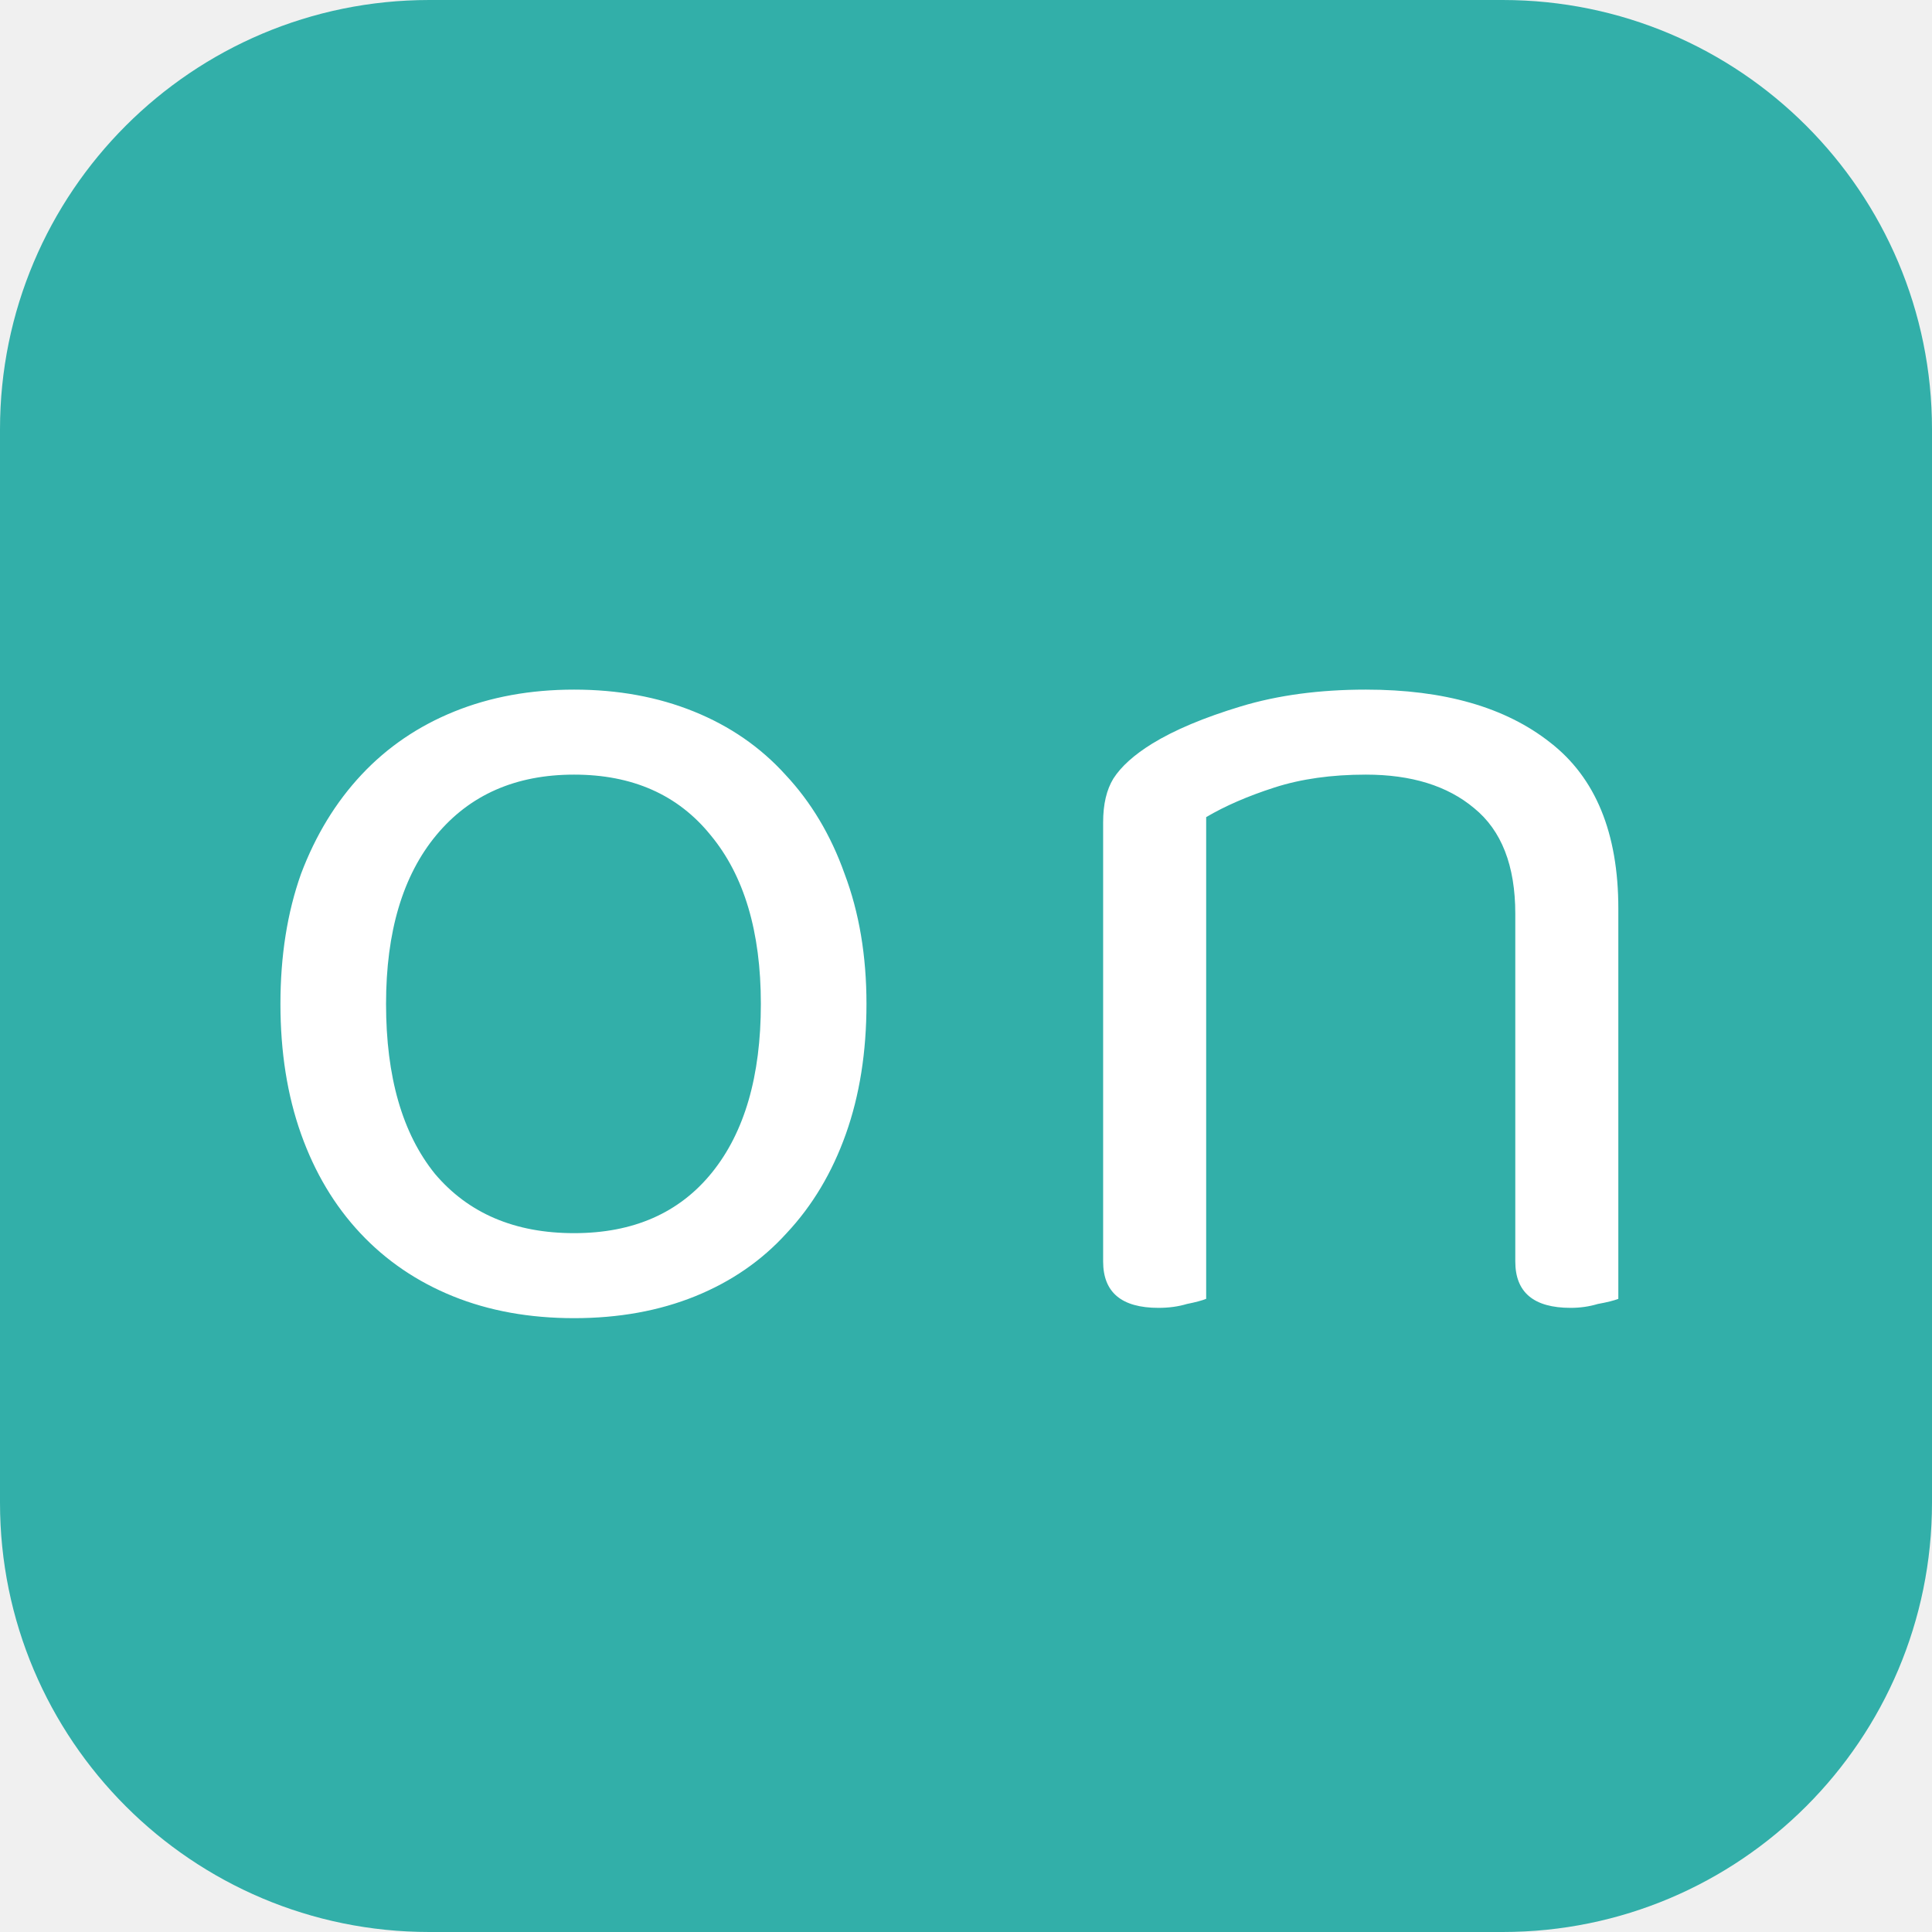
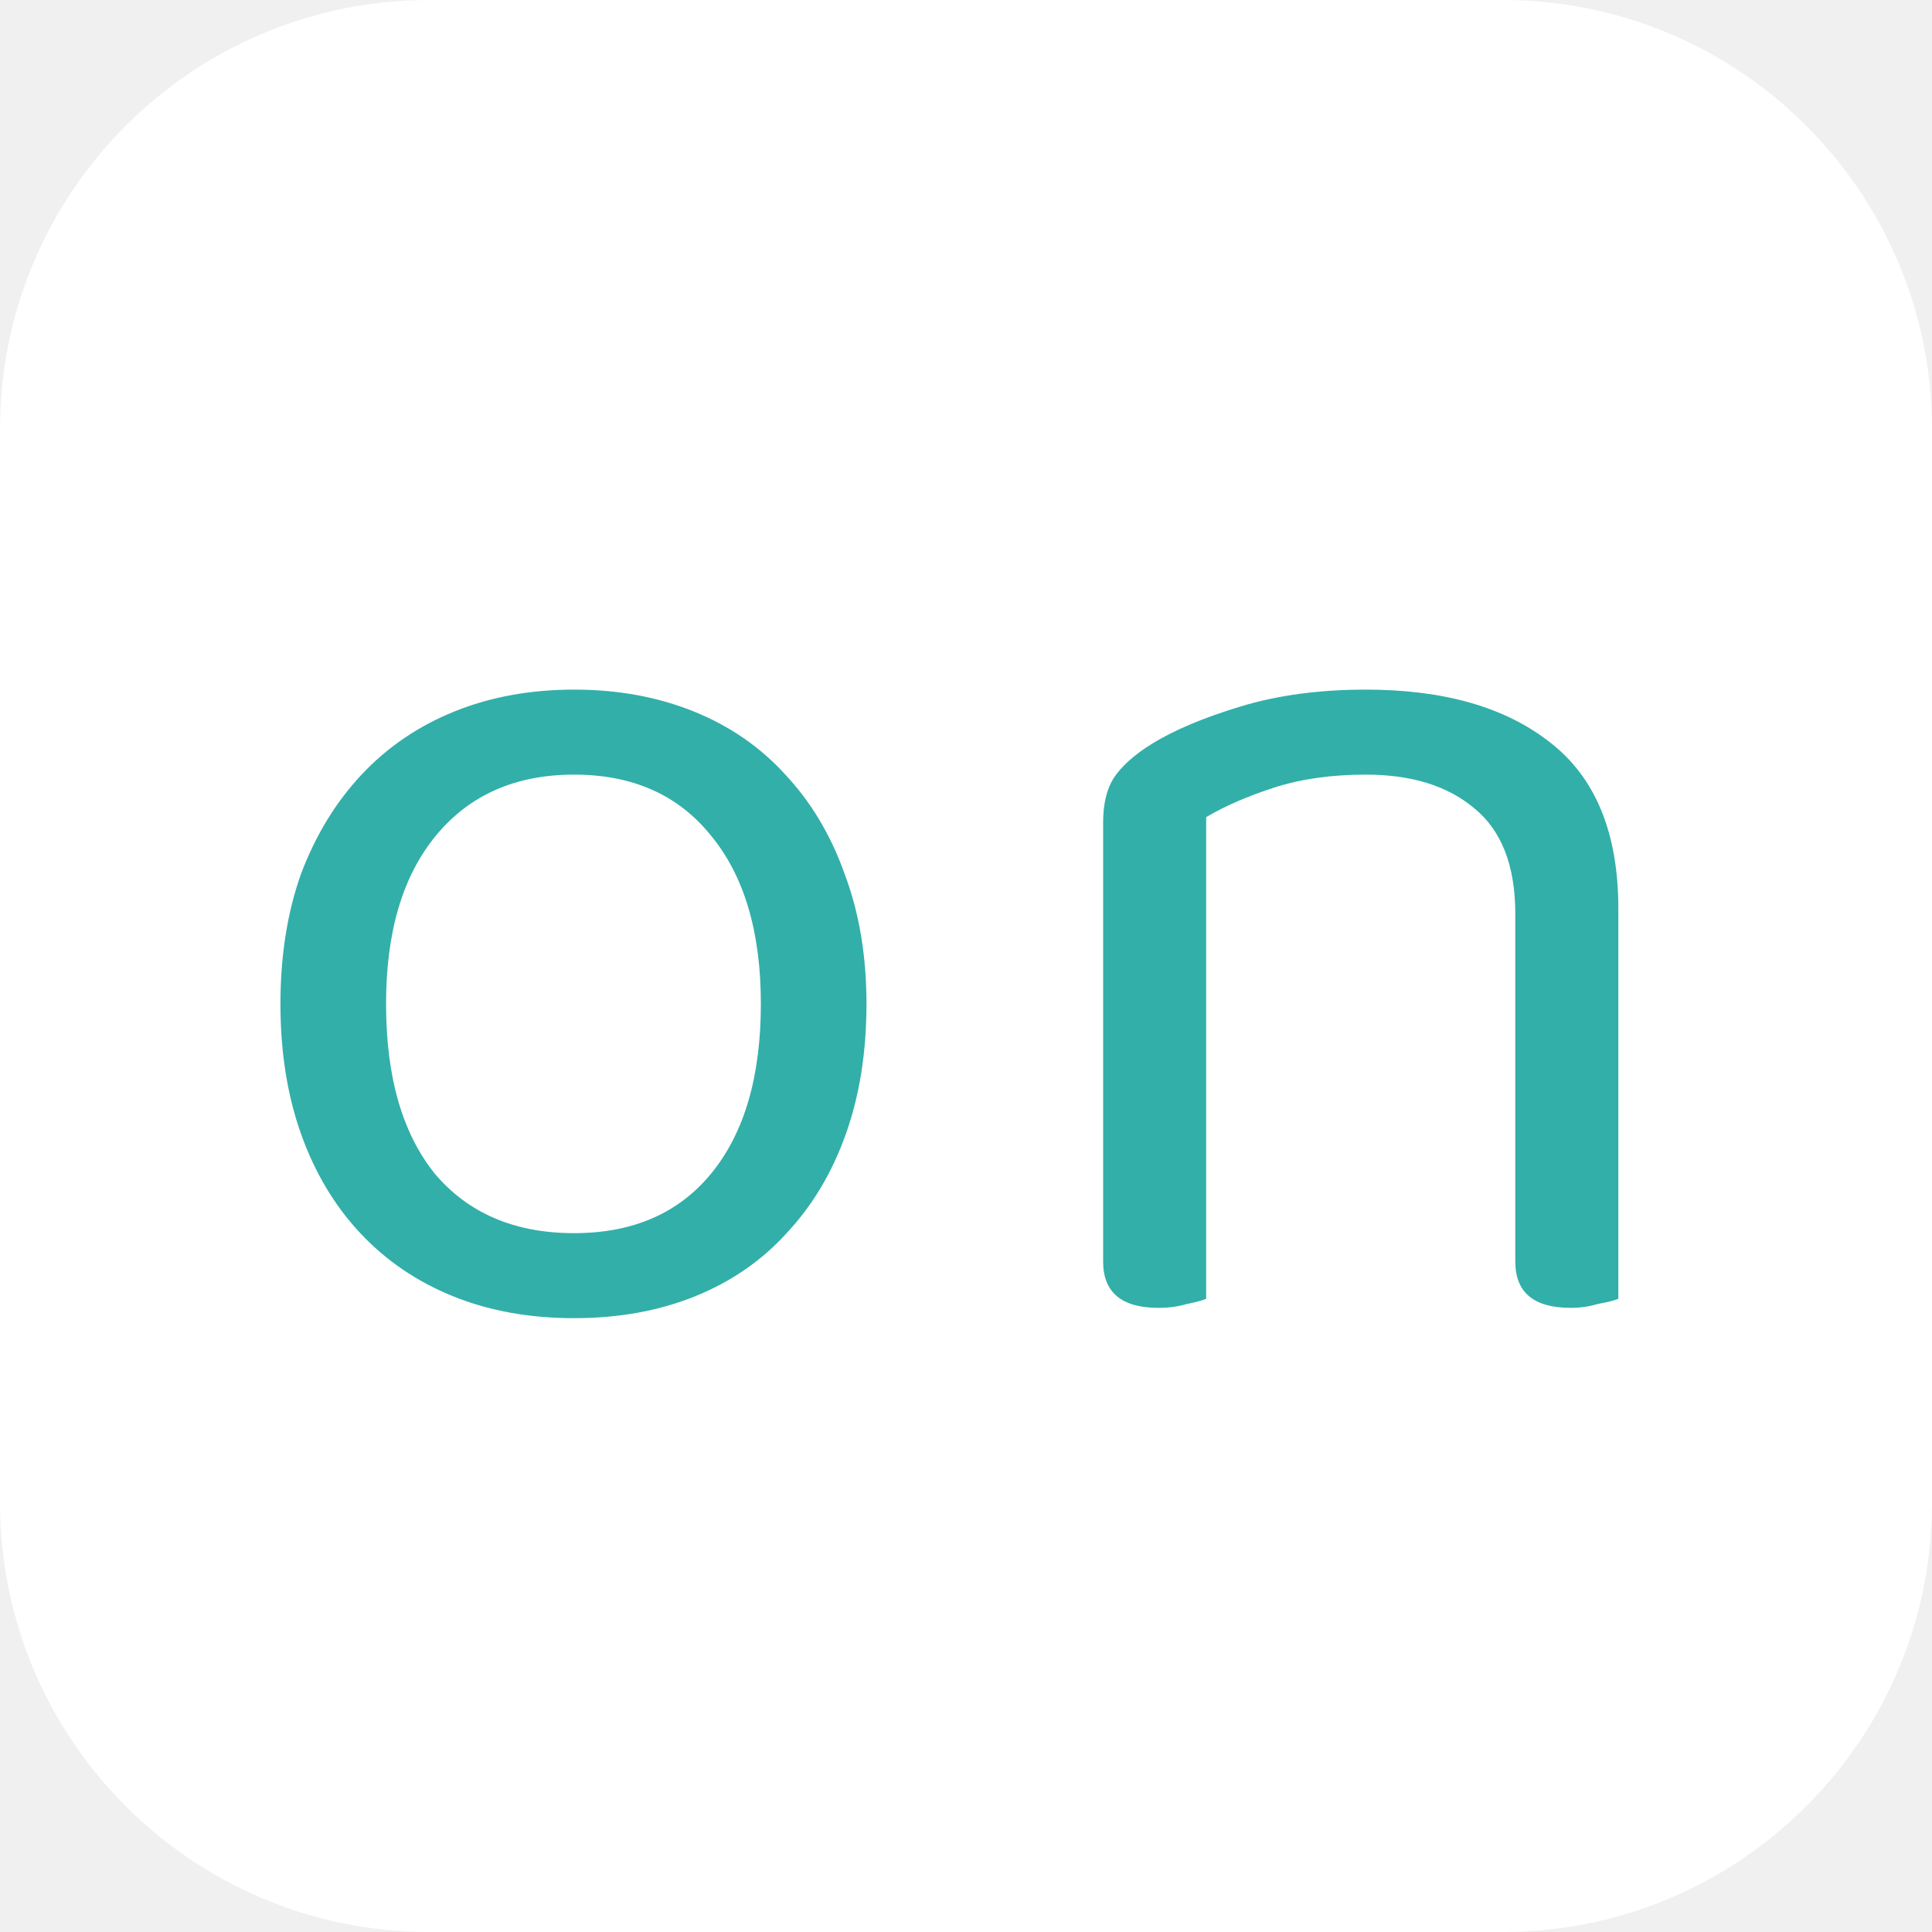
<svg xmlns="http://www.w3.org/2000/svg" viewBox="0 0 144 144" width="144" height="144">
-   <rect width="144" height="144" rx="32" fill="#32afa9" />
+   <rect width="144" height="144" rx="32" fill="#ffffff" />
  <g transform="translate(16 32)">
-     <path d="M48.582 42.824C48.582 46.408 48.07 49.64 47.046 52.52C46.022 55.4 44.55 57.864 42.63 59.912C40.774 61.96 38.502 63.528 35.814 64.616C33.126 65.704 30.118 66.248 26.79 66.248C23.462 66.248 20.454 65.704 17.766 64.616C15.078 63.528 12.774 61.96 10.854 59.912C8.934 57.864 7.462 55.4 6.438 52.52C5.414 49.64 4.902 46.408 4.902 42.824C4.902 39.24 5.414 36.008 6.438 33.128C7.526 30.248 9.03 27.784 10.95 25.736C12.87 23.688 15.174 22.12 17.862 21.032C20.55 19.944 23.526 19.4 26.79 19.4C30.054 19.4 33.03 19.944 35.718 21.032C38.406 22.12 40.678 23.688 42.534 25.736C44.454 27.784 45.926 30.248 46.95 33.128C48.038 36.008 48.582 39.24 48.582 42.824ZM26.79 25.736C22.438 25.736 19.014 27.24 16.518 30.248C14.022 33.256 12.774 37.448 12.774 42.824C12.774 48.264 13.99 52.488 16.422 55.496C18.918 58.44 22.374 59.912 26.79 59.912C31.206 59.912 34.63 58.408 37.062 55.4C39.494 52.392 40.71 48.2 40.71 42.824C40.71 37.448 39.462 33.256 36.966 30.248C34.534 27.24 31.142 25.736 26.79 25.736ZM96.941 36.104C96.941 32.52 95.917 29.896 93.869 28.232C91.885 26.568 89.197 25.736 85.805 25.736C83.245 25.736 80.973 26.056 78.989 26.696C77.005 27.336 75.309 28.072 73.901 28.904V64.808C73.581 64.936 73.101 65.064 72.461 65.192C71.821 65.384 71.117 65.48 70.349 65.48C67.597 65.48 66.221 64.328 66.221 62.024V29.288C66.221 27.944 66.477 26.856 66.989 26.024C67.565 25.128 68.525 24.264 69.869 23.432C71.533 22.408 73.741 21.48 76.493 20.648C79.245 19.816 82.349 19.4 85.805 19.4C91.629 19.4 96.205 20.712 99.533 23.336C102.925 25.96 104.621 30.088 104.621 35.72V64.808C104.301 64.936 103.789 65.064 103.085 65.192C102.445 65.384 101.773 65.48 101.069 65.48C98.317 65.48 96.941 64.328 96.941 62.024V36.104Z" fill="#ffffff" />
+     <path d="M48.582 42.824C48.582 46.408 48.07 49.64 47.046 52.52C46.022 55.4 44.55 57.864 42.63 59.912C40.774 61.96 38.502 63.528 35.814 64.616C33.126 65.704 30.118 66.248 26.79 66.248C23.462 66.248 20.454 65.704 17.766 64.616C15.078 63.528 12.774 61.96 10.854 59.912C8.934 57.864 7.462 55.4 6.438 52.52C5.414 49.64 4.902 46.408 4.902 42.824C4.902 39.24 5.414 36.008 6.438 33.128C7.526 30.248 9.03 27.784 10.95 25.736C12.87 23.688 15.174 22.12 17.862 21.032C20.55 19.944 23.526 19.4 26.79 19.4C30.054 19.4 33.03 19.944 35.718 21.032C38.406 22.12 40.678 23.688 42.534 25.736C44.454 27.784 45.926 30.248 46.95 33.128C48.038 36.008 48.582 39.24 48.582 42.824ZM26.79 25.736C22.438 25.736 19.014 27.24 16.518 30.248C14.022 33.256 12.774 37.448 12.774 42.824C12.774 48.264 13.99 52.488 16.422 55.496C18.918 58.44 22.374 59.912 26.79 59.912C31.206 59.912 34.63 58.408 37.062 55.4C39.494 52.392 40.71 48.2 40.71 42.824C40.71 37.448 39.462 33.256 36.966 30.248C34.534 27.24 31.142 25.736 26.79 25.736ZM96.941 36.104C96.941 32.52 95.917 29.896 93.869 28.232C91.885 26.568 89.197 25.736 85.805 25.736C83.245 25.736 80.973 26.056 78.989 26.696C77.005 27.336 75.309 28.072 73.901 28.904V64.808C73.581 64.936 73.101 65.064 72.461 65.192C71.821 65.384 71.117 65.48 70.349 65.48C67.597 65.48 66.221 64.328 66.221 62.024V29.288C66.221 27.944 66.477 26.856 66.989 26.024C67.565 25.128 68.525 24.264 69.869 23.432C71.533 22.408 73.741 21.48 76.493 20.648C79.245 19.816 82.349 19.4 85.805 19.4C91.629 19.4 96.205 20.712 99.533 23.336C102.925 25.96 104.621 30.088 104.621 35.72V64.808C104.301 64.936 103.789 65.064 103.085 65.192C102.445 65.384 101.773 65.48 101.069 65.48C98.317 65.48 96.941 64.328 96.941 62.024V36.104Z" fill="#32afa9" />
  </g>
</svg>
